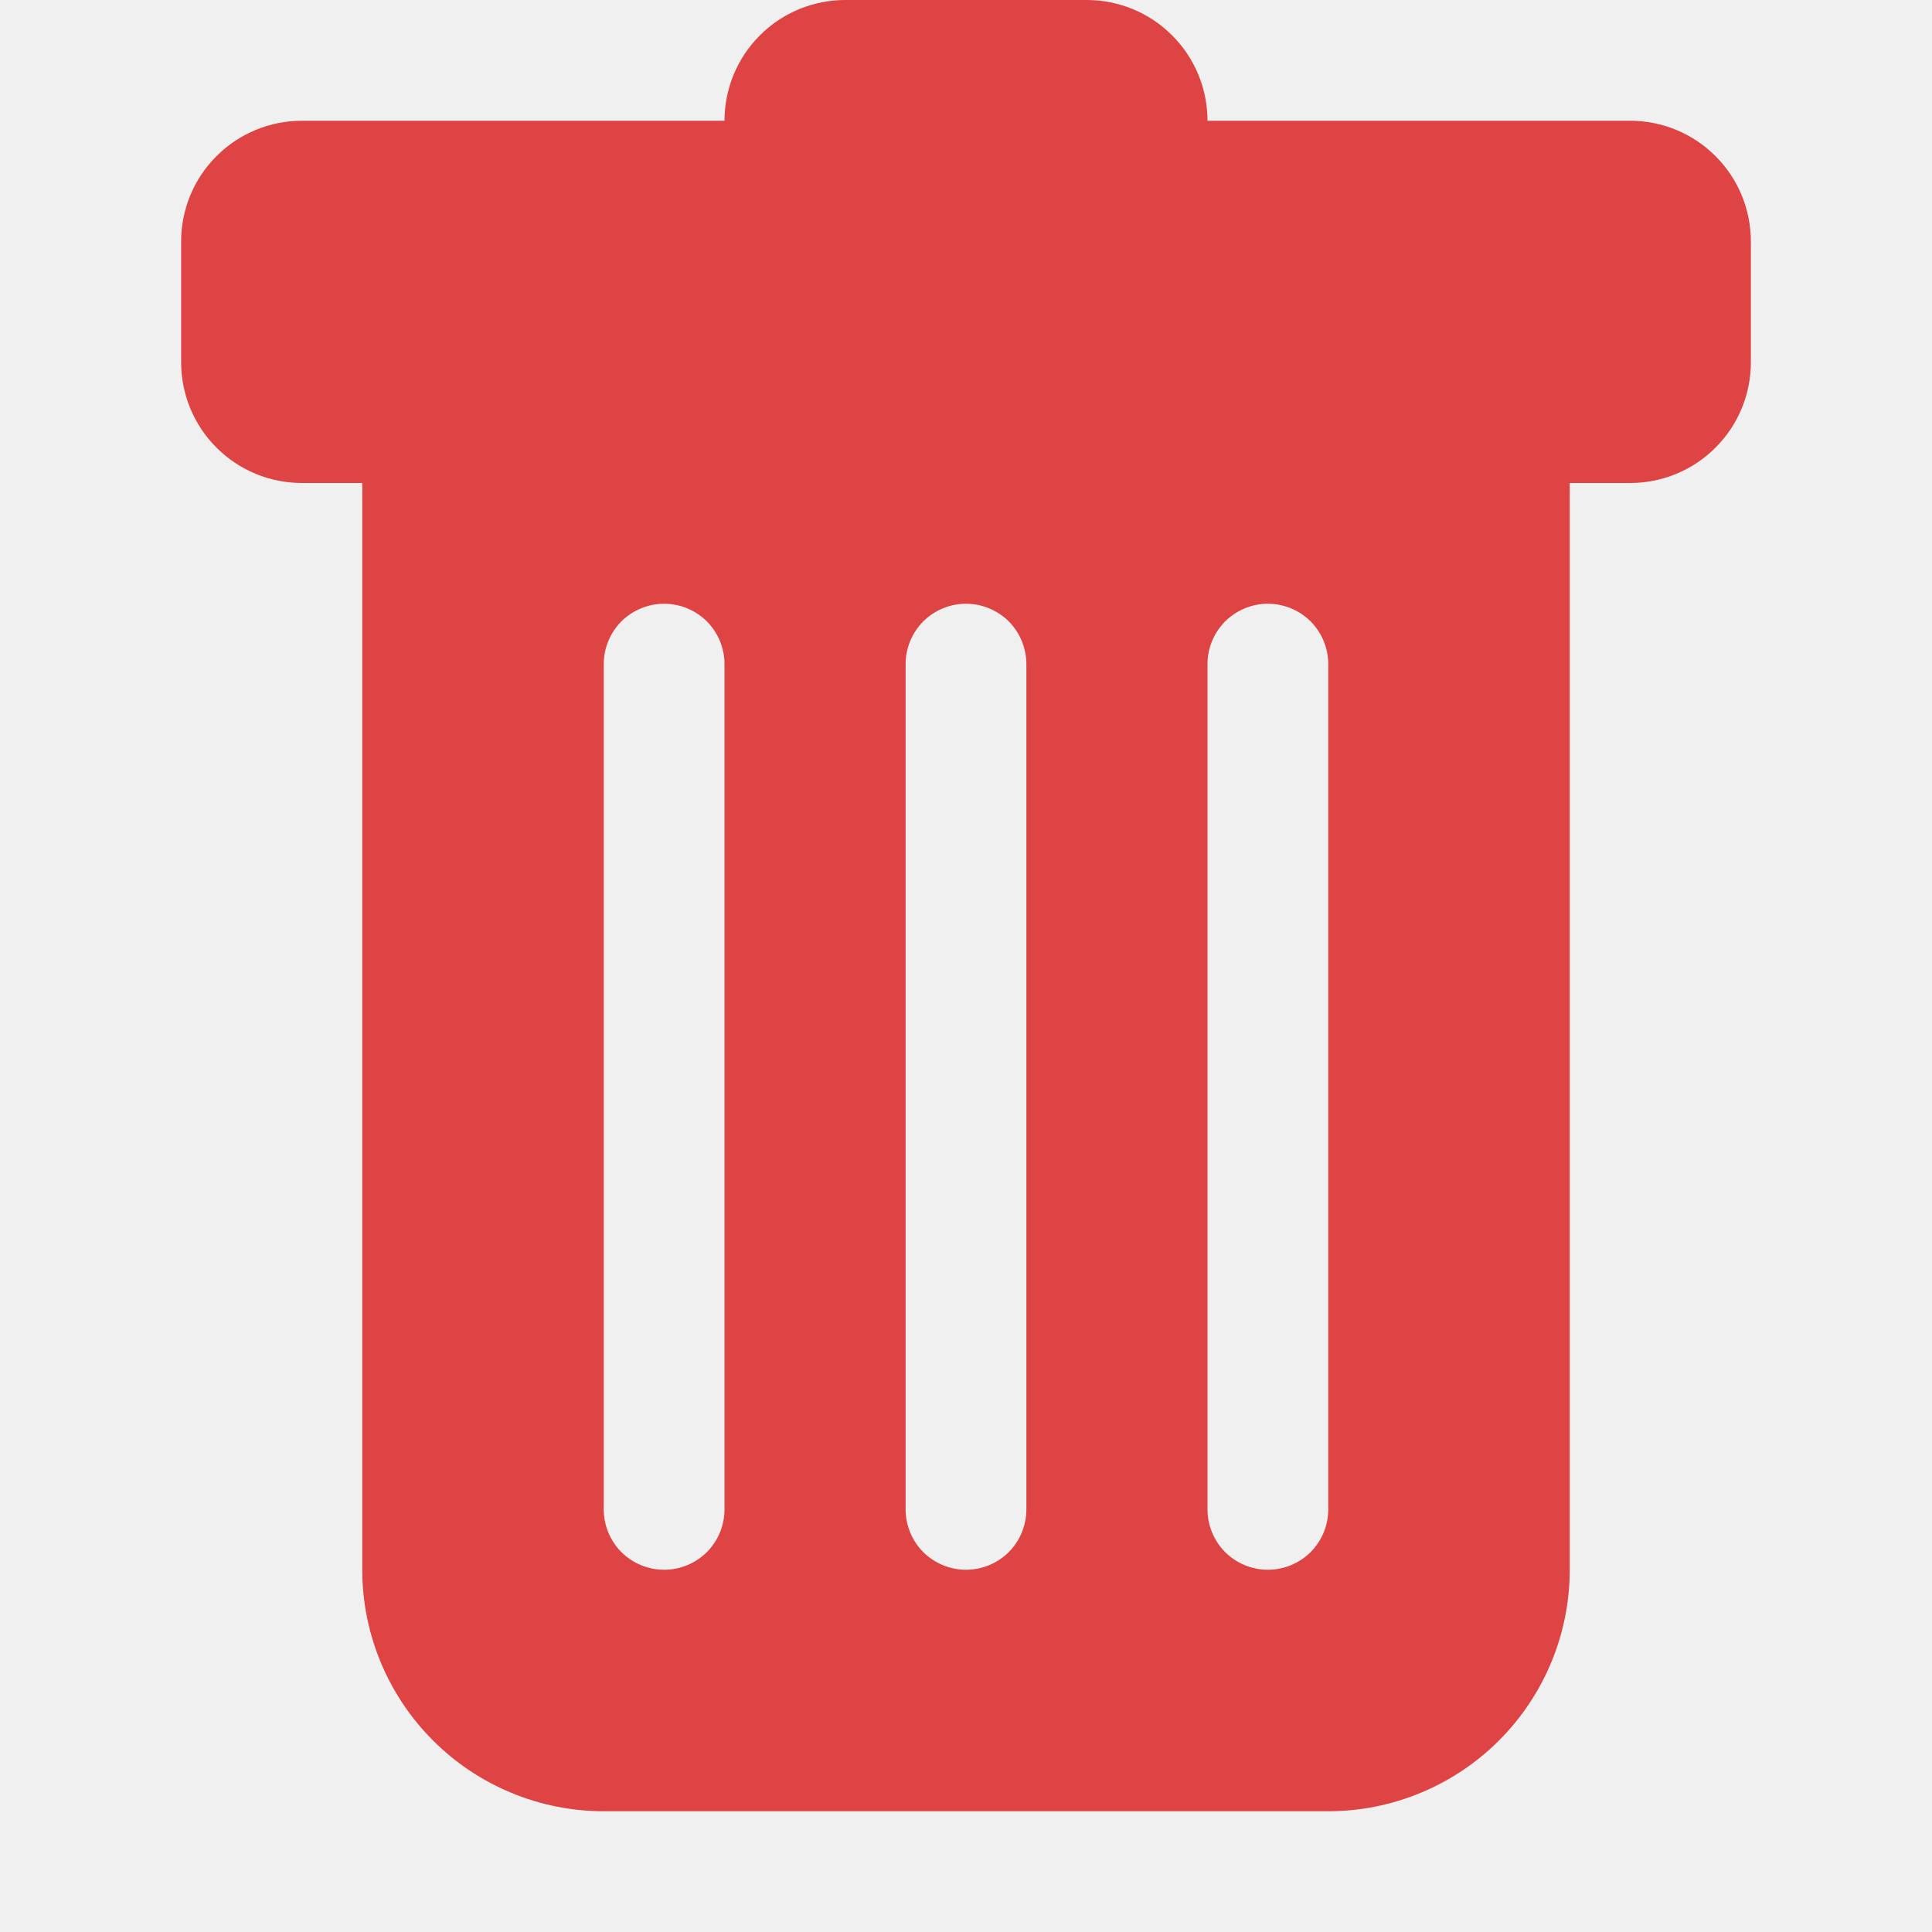
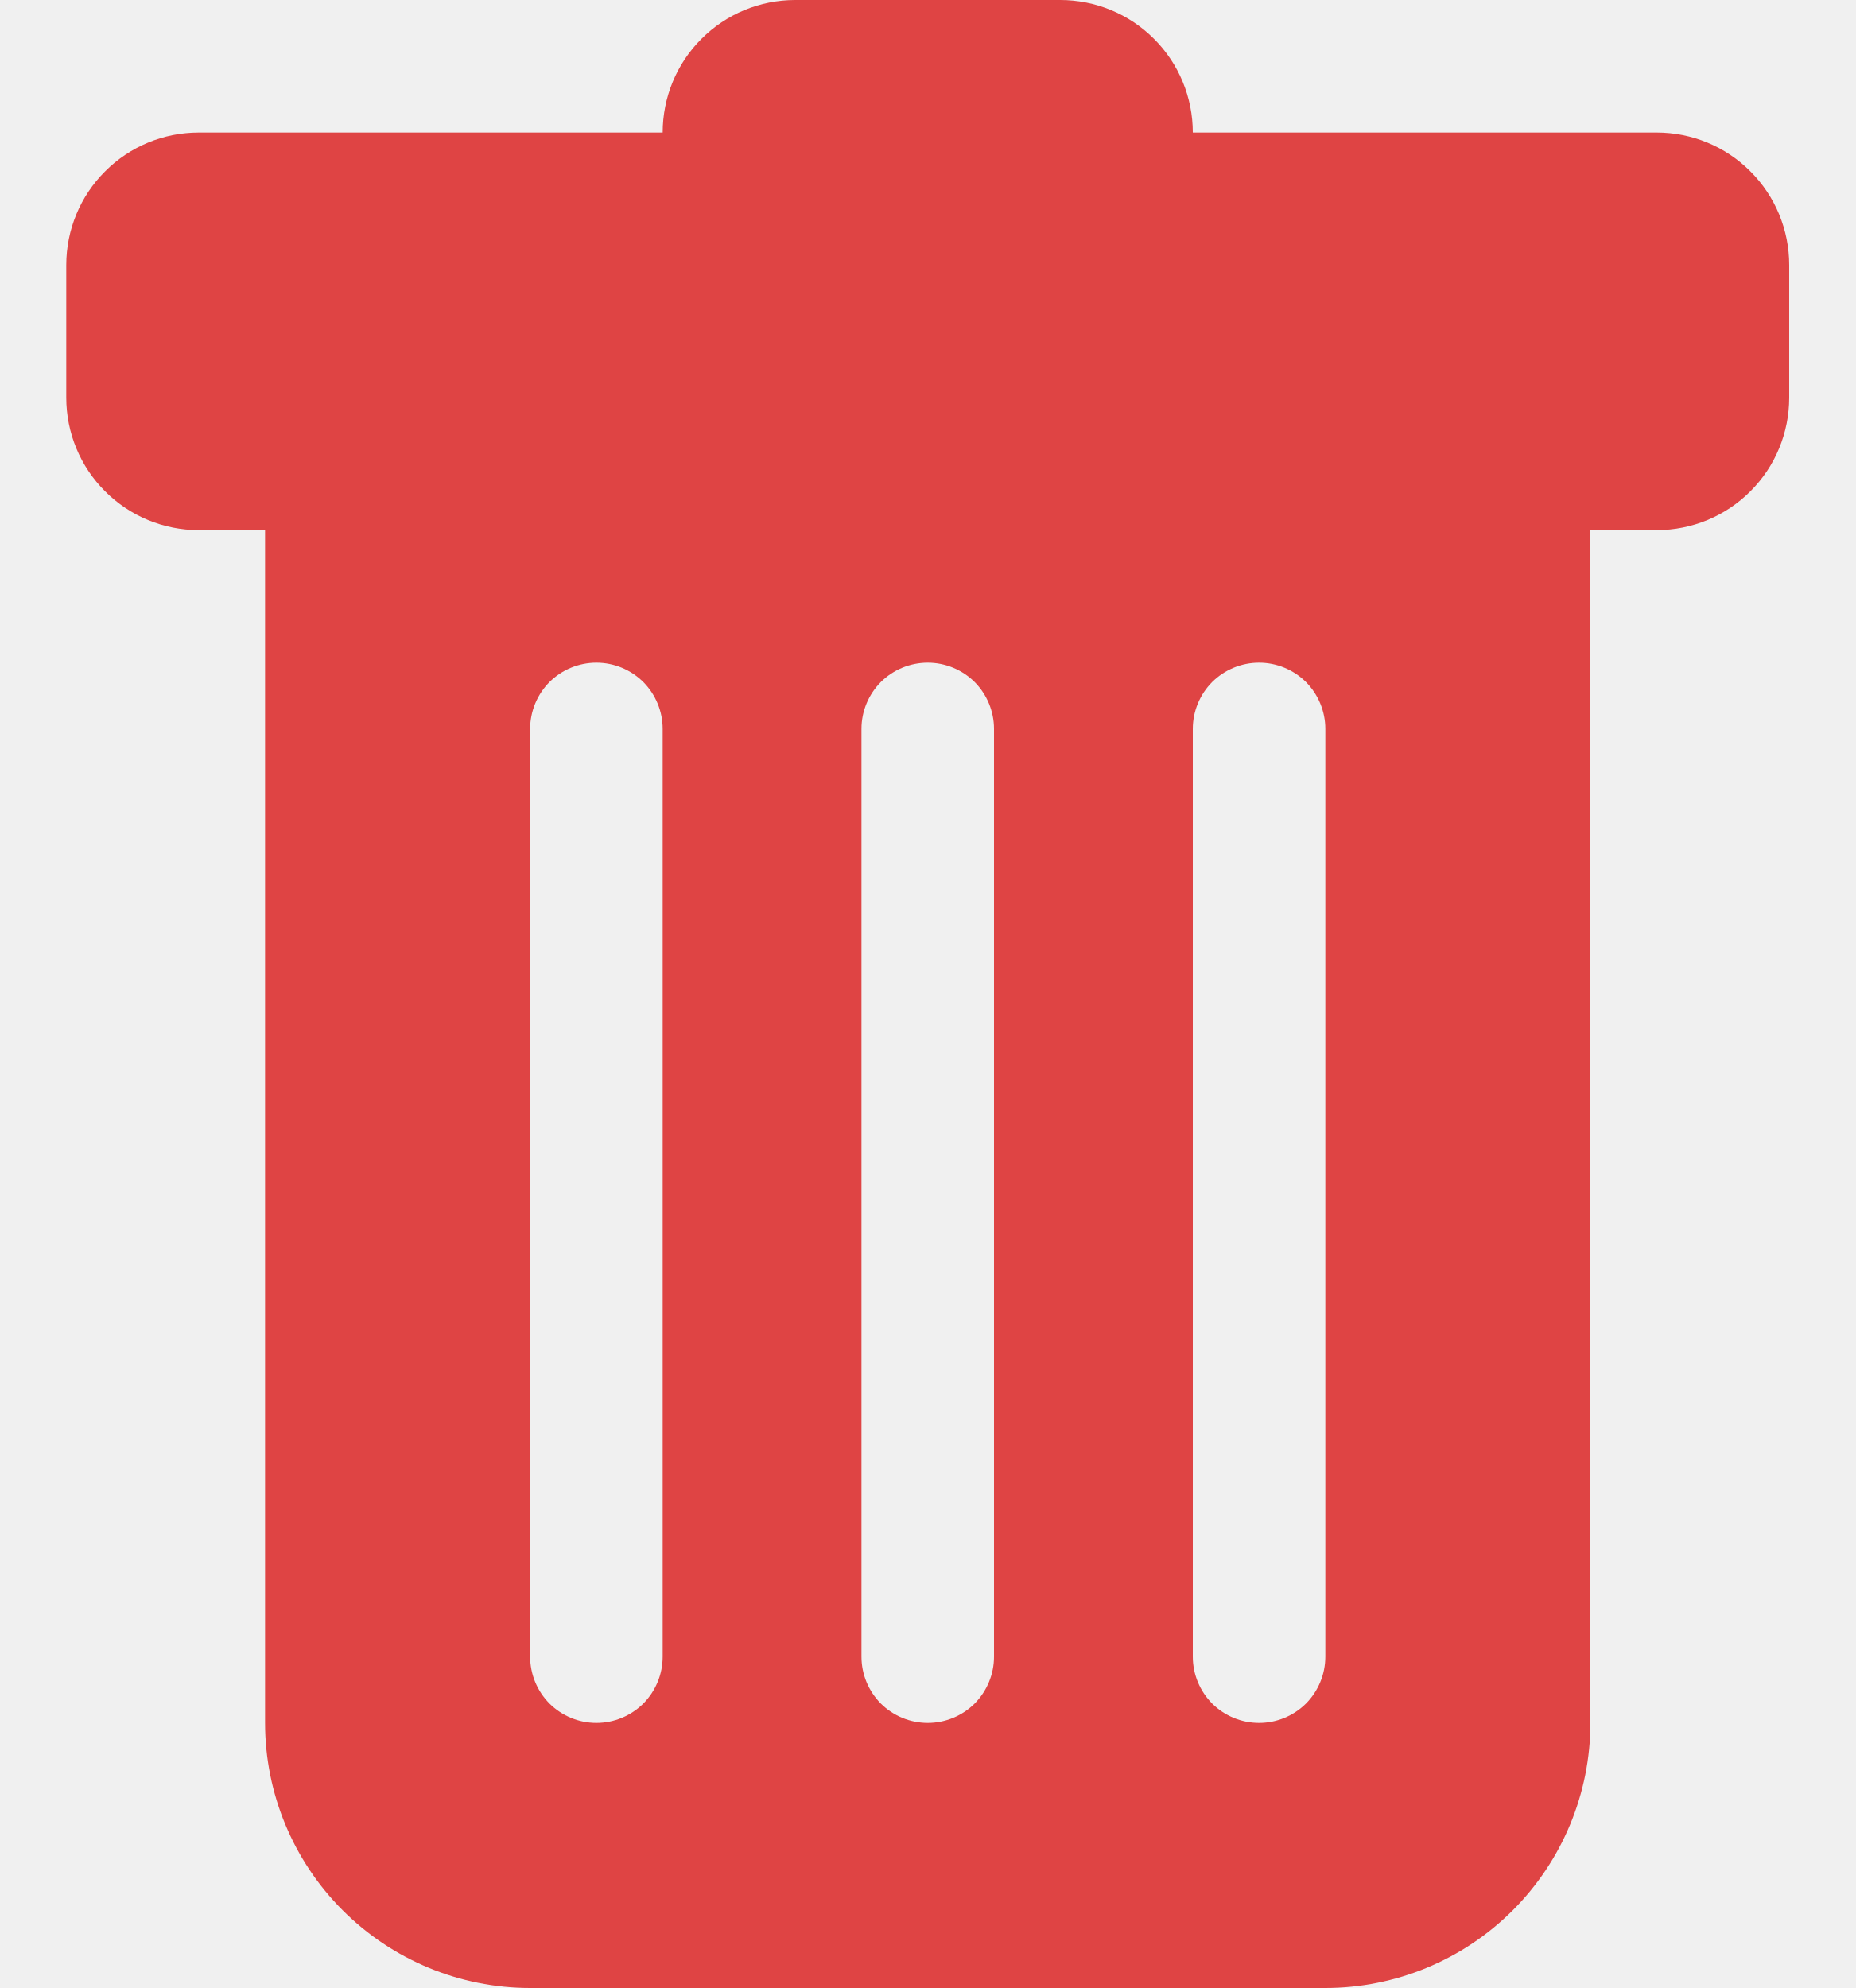
- <svg xmlns="http://www.w3.org/2000/svg" width="16" height="16" viewBox="0 0 16 16" fill="none">
-   <g clip-path="url(#clip0_3704_303)">
-     <path d="M2.5 1C2.235 1 1.98 1.105 1.793 1.293C1.605 1.48 1.5 1.735 1.5 2V3C1.5 3.265 1.605 3.52 1.793 3.707C1.98 3.895 2.235 4 2.5 4H3V13C3 13.53 3.211 14.039 3.586 14.414C3.961 14.789 4.47 15 5 15H11C11.53 15 12.039 14.789 12.414 14.414C12.789 14.039 13 13.53 13 13V4H13.5C13.765 4 14.02 3.895 14.207 3.707C14.395 3.52 14.5 3.265 14.5 3V2C14.5 1.735 14.395 1.48 14.207 1.293C14.02 1.105 13.765 1 13.5 1H10C10 0.735 9.895 0.48 9.707 0.293C9.52 0.105 9.265 0 9 0L7 0C6.735 0 6.48 0.105 6.293 0.293C6.105 0.48 6 0.735 6 1H2.5ZM5.5 5C5.633 5 5.76 5.053 5.854 5.146C5.947 5.24 6 5.367 6 5.5V12.5C6 12.633 5.947 12.76 5.854 12.854C5.76 12.947 5.633 13 5.5 13C5.367 13 5.24 12.947 5.146 12.854C5.053 12.76 5 12.633 5 12.5V5.5C5 5.367 5.053 5.24 5.146 5.146C5.24 5.053 5.367 5 5.5 5ZM8 5C8.133 5 8.26 5.053 8.354 5.146C8.447 5.24 8.5 5.367 8.5 5.5V12.5C8.5 12.633 8.447 12.76 8.354 12.854C8.26 12.947 8.133 13 8 13C7.867 13 7.74 12.947 7.646 12.854C7.553 12.76 7.5 12.633 7.5 12.5V5.5C7.5 5.367 7.553 5.24 7.646 5.146C7.74 5.053 7.867 5 8 5ZM11 5.5V12.5C11 12.633 10.947 12.76 10.854 12.854C10.76 12.947 10.633 13 10.5 13C10.367 13 10.24 12.947 10.146 12.854C10.053 12.76 10 12.633 10 12.5V5.5C10 5.367 10.053 5.24 10.146 5.146C10.24 5.053 10.367 5 10.5 5C10.633 5 10.76 5.053 10.854 5.146C10.947 5.24 11 5.367 11 5.5Z" fill="#DF4444" />
-   </g>
-   <defs>
-     <clipPath id="clip0_3704_303">
-       <rect width="16" height="16" fill="white" />
-     </clipPath>
-   </defs>
+ <svg xmlns="http://www.w3.org/2000/svg" width="14" height="15" viewBox="0 0 14 15" fill="none">
+   <path d="M1.5 1C1.235 1 0.98 1.105 0.793 1.293C0.605 1.48 0.5 1.735 0.5 2V3C0.5 3.265 0.605 3.52 0.793 3.707C0.98 3.895 1.235 4 1.5 4H2V13C2 13.53 2.211 14.039 2.586 14.414C2.961 14.789 3.47 15 4 15H10C10.53 15 11.039 14.789 11.414 14.414C11.789 14.039 12 13.53 12 13V4H12.5C12.765 4 13.02 3.895 13.207 3.707C13.395 3.52 13.5 3.265 13.5 3V2C13.5 1.735 13.395 1.48 13.207 1.293C13.02 1.105 12.765 1 12.5 1H9C9 0.735 8.895 0.48 8.707 0.293C8.52 0.105 8.265 0 8 0L6 0C5.735 0 5.48 0.105 5.293 0.293C5.105 0.48 5 0.735 5 1H1.5ZM4.5 5C4.633 5 4.76 5.053 4.854 5.146C4.947 5.24 5 5.367 5 5.5V12.5C5 12.633 4.947 12.76 4.854 12.854C4.76 12.947 4.633 13 4.5 13C4.367 13 4.24 12.947 4.146 12.854C4.053 12.76 4 12.633 4 12.5V5.5C4 5.367 4.053 5.24 4.146 5.146C4.24 5.053 4.367 5 4.5 5ZM7 5C7.133 5 7.26 5.053 7.354 5.146C7.447 5.24 7.5 5.367 7.5 5.5V12.5C7.5 12.633 7.447 12.76 7.354 12.854C7.26 12.947 7.133 13 7 13C6.867 13 6.74 12.947 6.646 12.854C6.553 12.76 6.5 12.633 6.5 12.5V5.5C6.5 5.367 6.553 5.24 6.646 5.146C6.74 5.053 6.867 5 7 5ZM10 5.5V12.5C10 12.633 9.947 12.76 9.854 12.854C9.76 12.947 9.633 13 9.5 13C9.367 13 9.24 12.947 9.146 12.854C9.053 12.76 9 12.633 9 12.5V5.5C9 5.367 9.053 5.24 9.146 5.146C9.24 5.053 9.367 5 9.5 5C9.633 5 9.76 5.053 9.854 5.146C9.947 5.24 10 5.367 10 5.5Z" fill="#DF4444" />
</svg>
